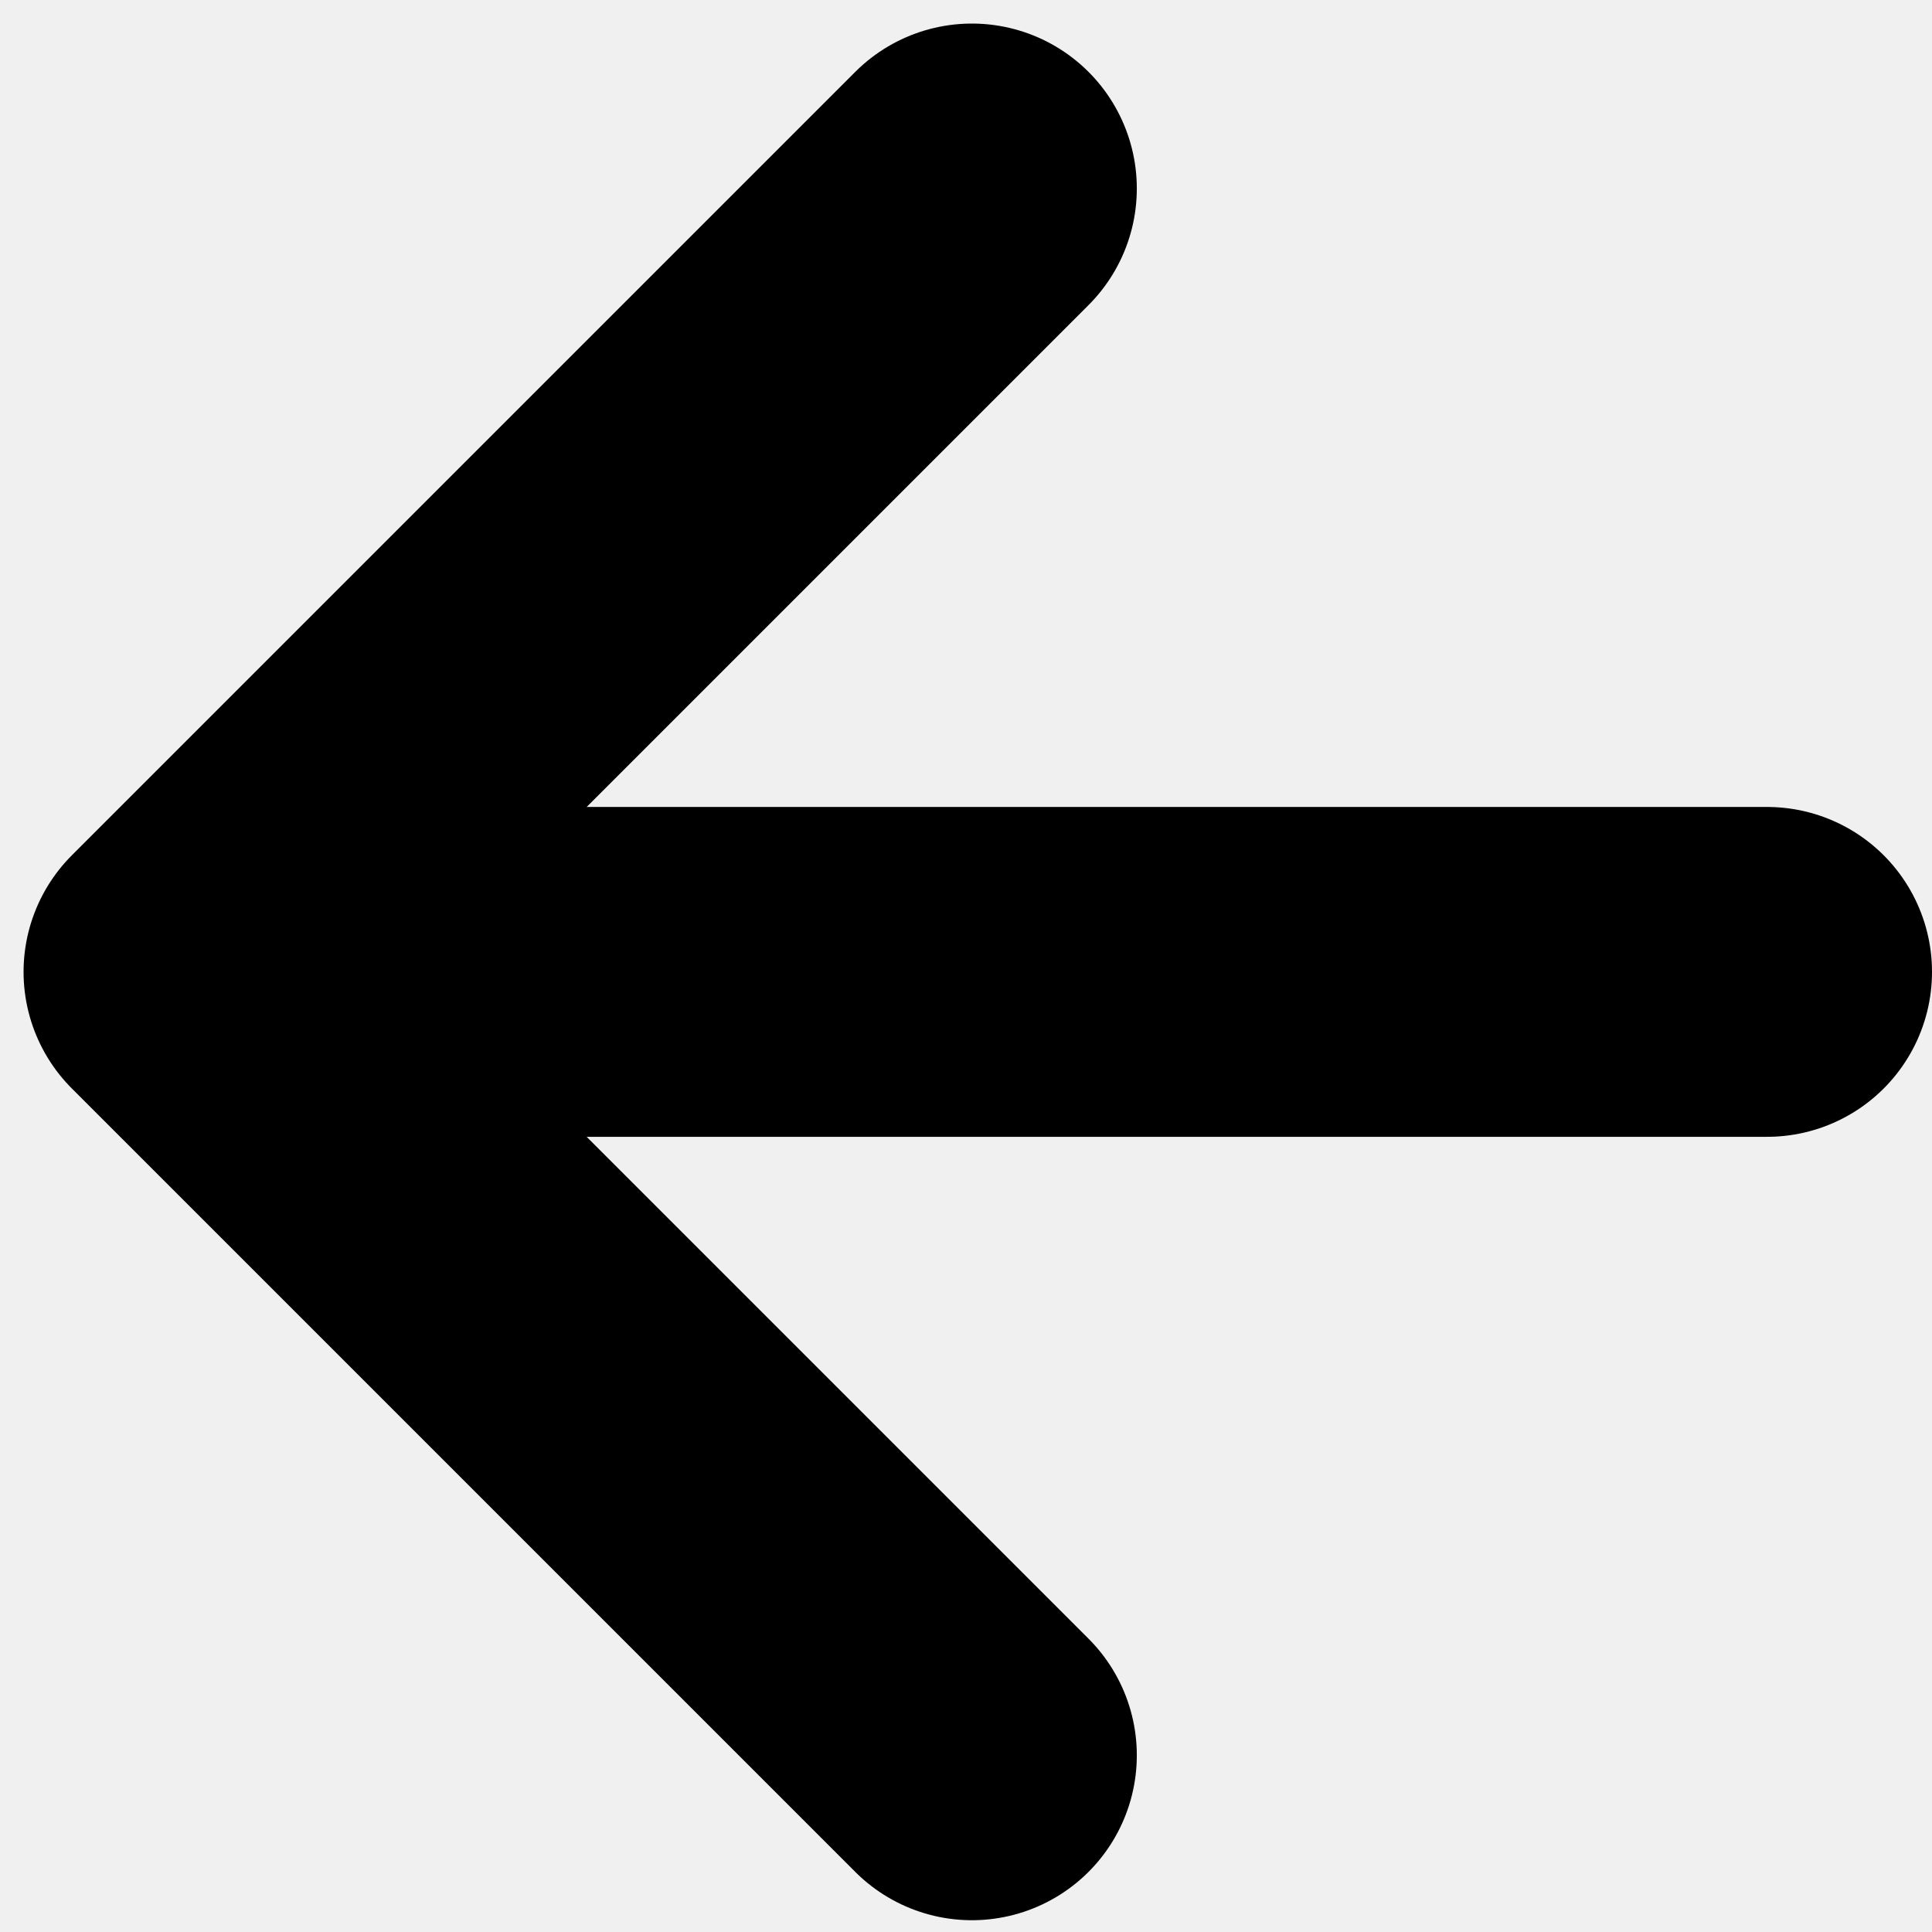
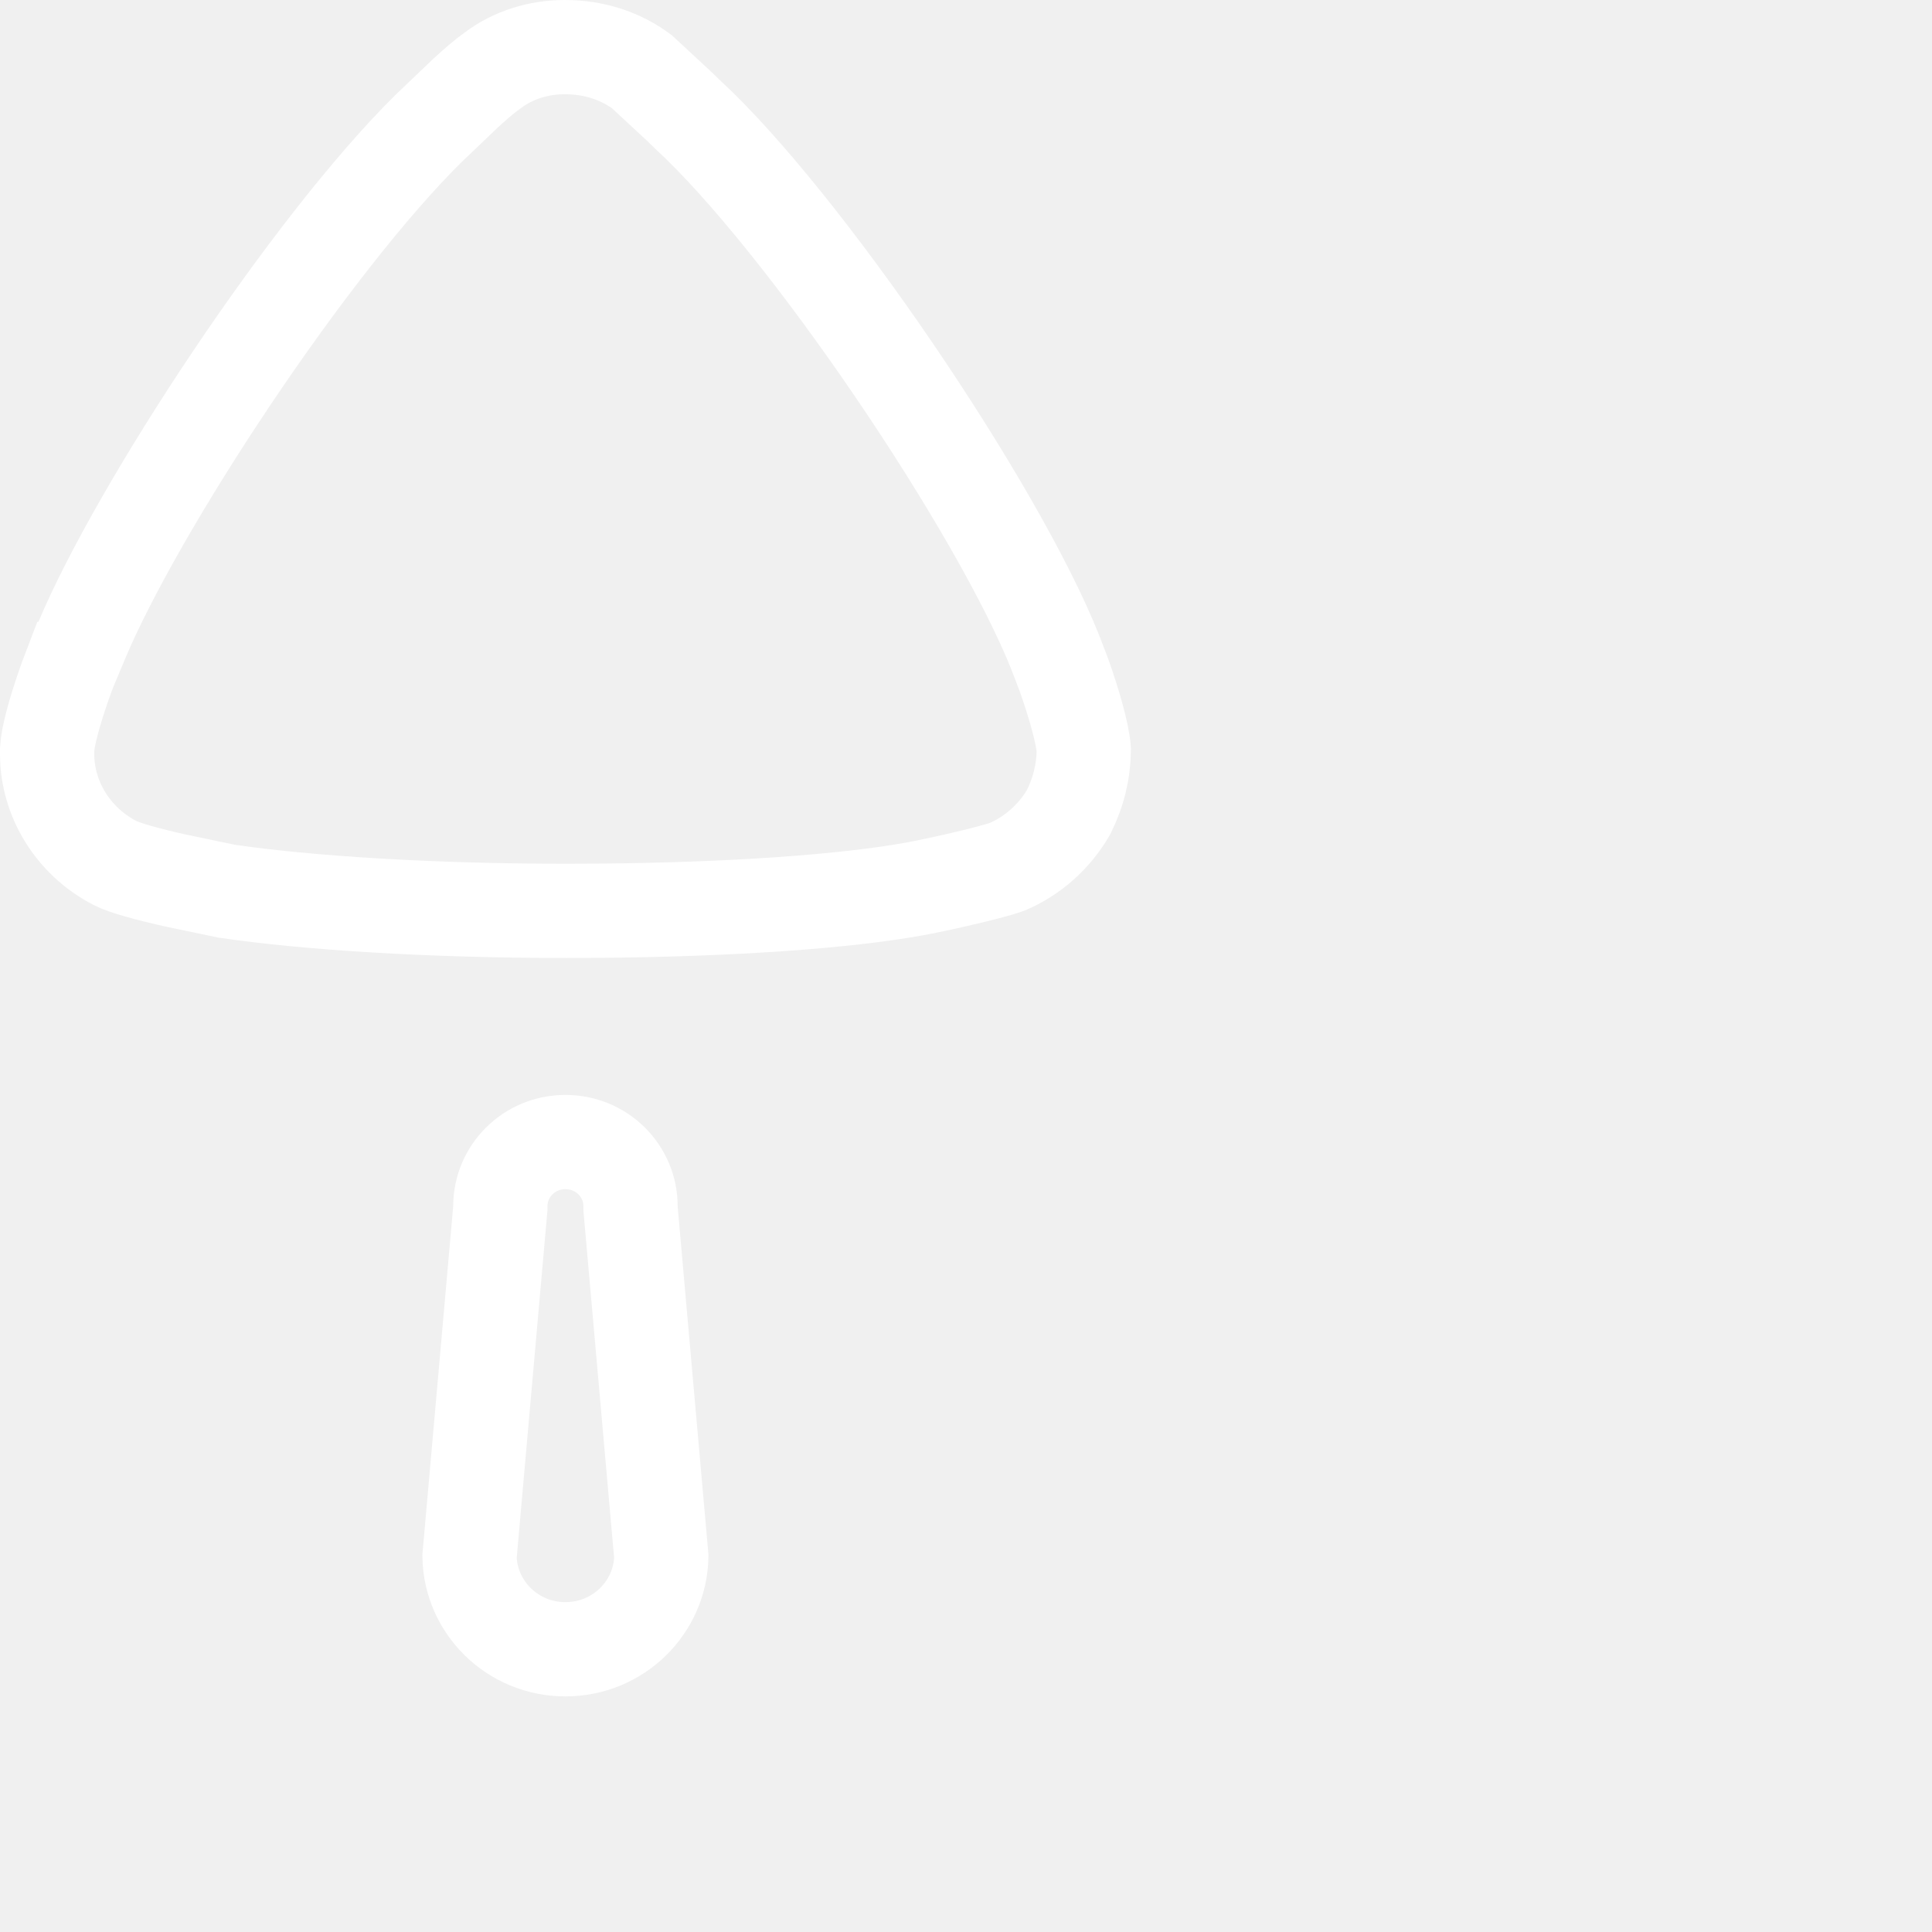
<svg xmlns="http://www.w3.org/2000/svg" width="41" height="41" viewBox="0 0 41 41" fill="none">
-   <path d="M20.625 37.25L4 20.625M4 20.625L20.625 4M4 20.625H37.5" stroke="black" stroke-width="7" stroke-linecap="round" stroke-linejoin="round" />
+   <path d="M1.352 14.546C1.395 14.423 1.438 14.305 1.479 14.198H1.48L1.737 13.585C2.315 12.207 3.508 10.125 4.905 8.042C6.299 5.963 7.841 3.965 9.092 2.729L9.873 1.983C10.084 1.789 10.292 1.609 10.429 1.514L10.444 1.503L10.459 1.492C10.883 1.171 11.425 1 11.985 1C12.606 1 13.164 1.184 13.618 1.519L14.412 2.255L14.583 2.421L14.593 2.43L14.602 2.439C15.801 3.544 17.441 5.606 18.959 7.833C20.474 10.056 21.794 12.335 22.396 13.849L22.577 14.321C22.786 14.906 22.978 15.574 23 15.909C22.996 16.365 22.891 16.803 22.679 17.232C22.381 17.75 21.917 18.162 21.38 18.392C21.191 18.462 20.75 18.575 20.282 18.681C20.057 18.732 19.848 18.777 19.693 18.809C19.628 18.822 19.575 18.833 19.534 18.841H19.534L19.444 18.858C17.942 19.134 15.505 19.303 12.715 19.327C12.714 19.327 12.713 19.327 12.713 19.327L12.013 19.33C12.012 19.33 12.012 19.33 12.011 19.33C9.114 19.33 6.498 19.161 4.813 18.913L3.759 18.693C3.155 18.56 2.639 18.418 2.443 18.316C1.541 17.849 1 16.945 1 15.999V15.903C1.013 15.638 1.155 15.111 1.352 14.546ZM10.614 25.683L10.618 25.639V25.595C10.618 24.854 11.227 24.236 11.999 24.236C12.773 24.236 13.381 24.853 13.381 25.595V25.639L13.384 25.683L14.034 33.033C14.013 34.114 13.119 35 11.999 35C10.879 35 9.985 34.114 9.964 33.033L10.614 25.683Z" stroke="white" stroke-width="2" />
</svg>
